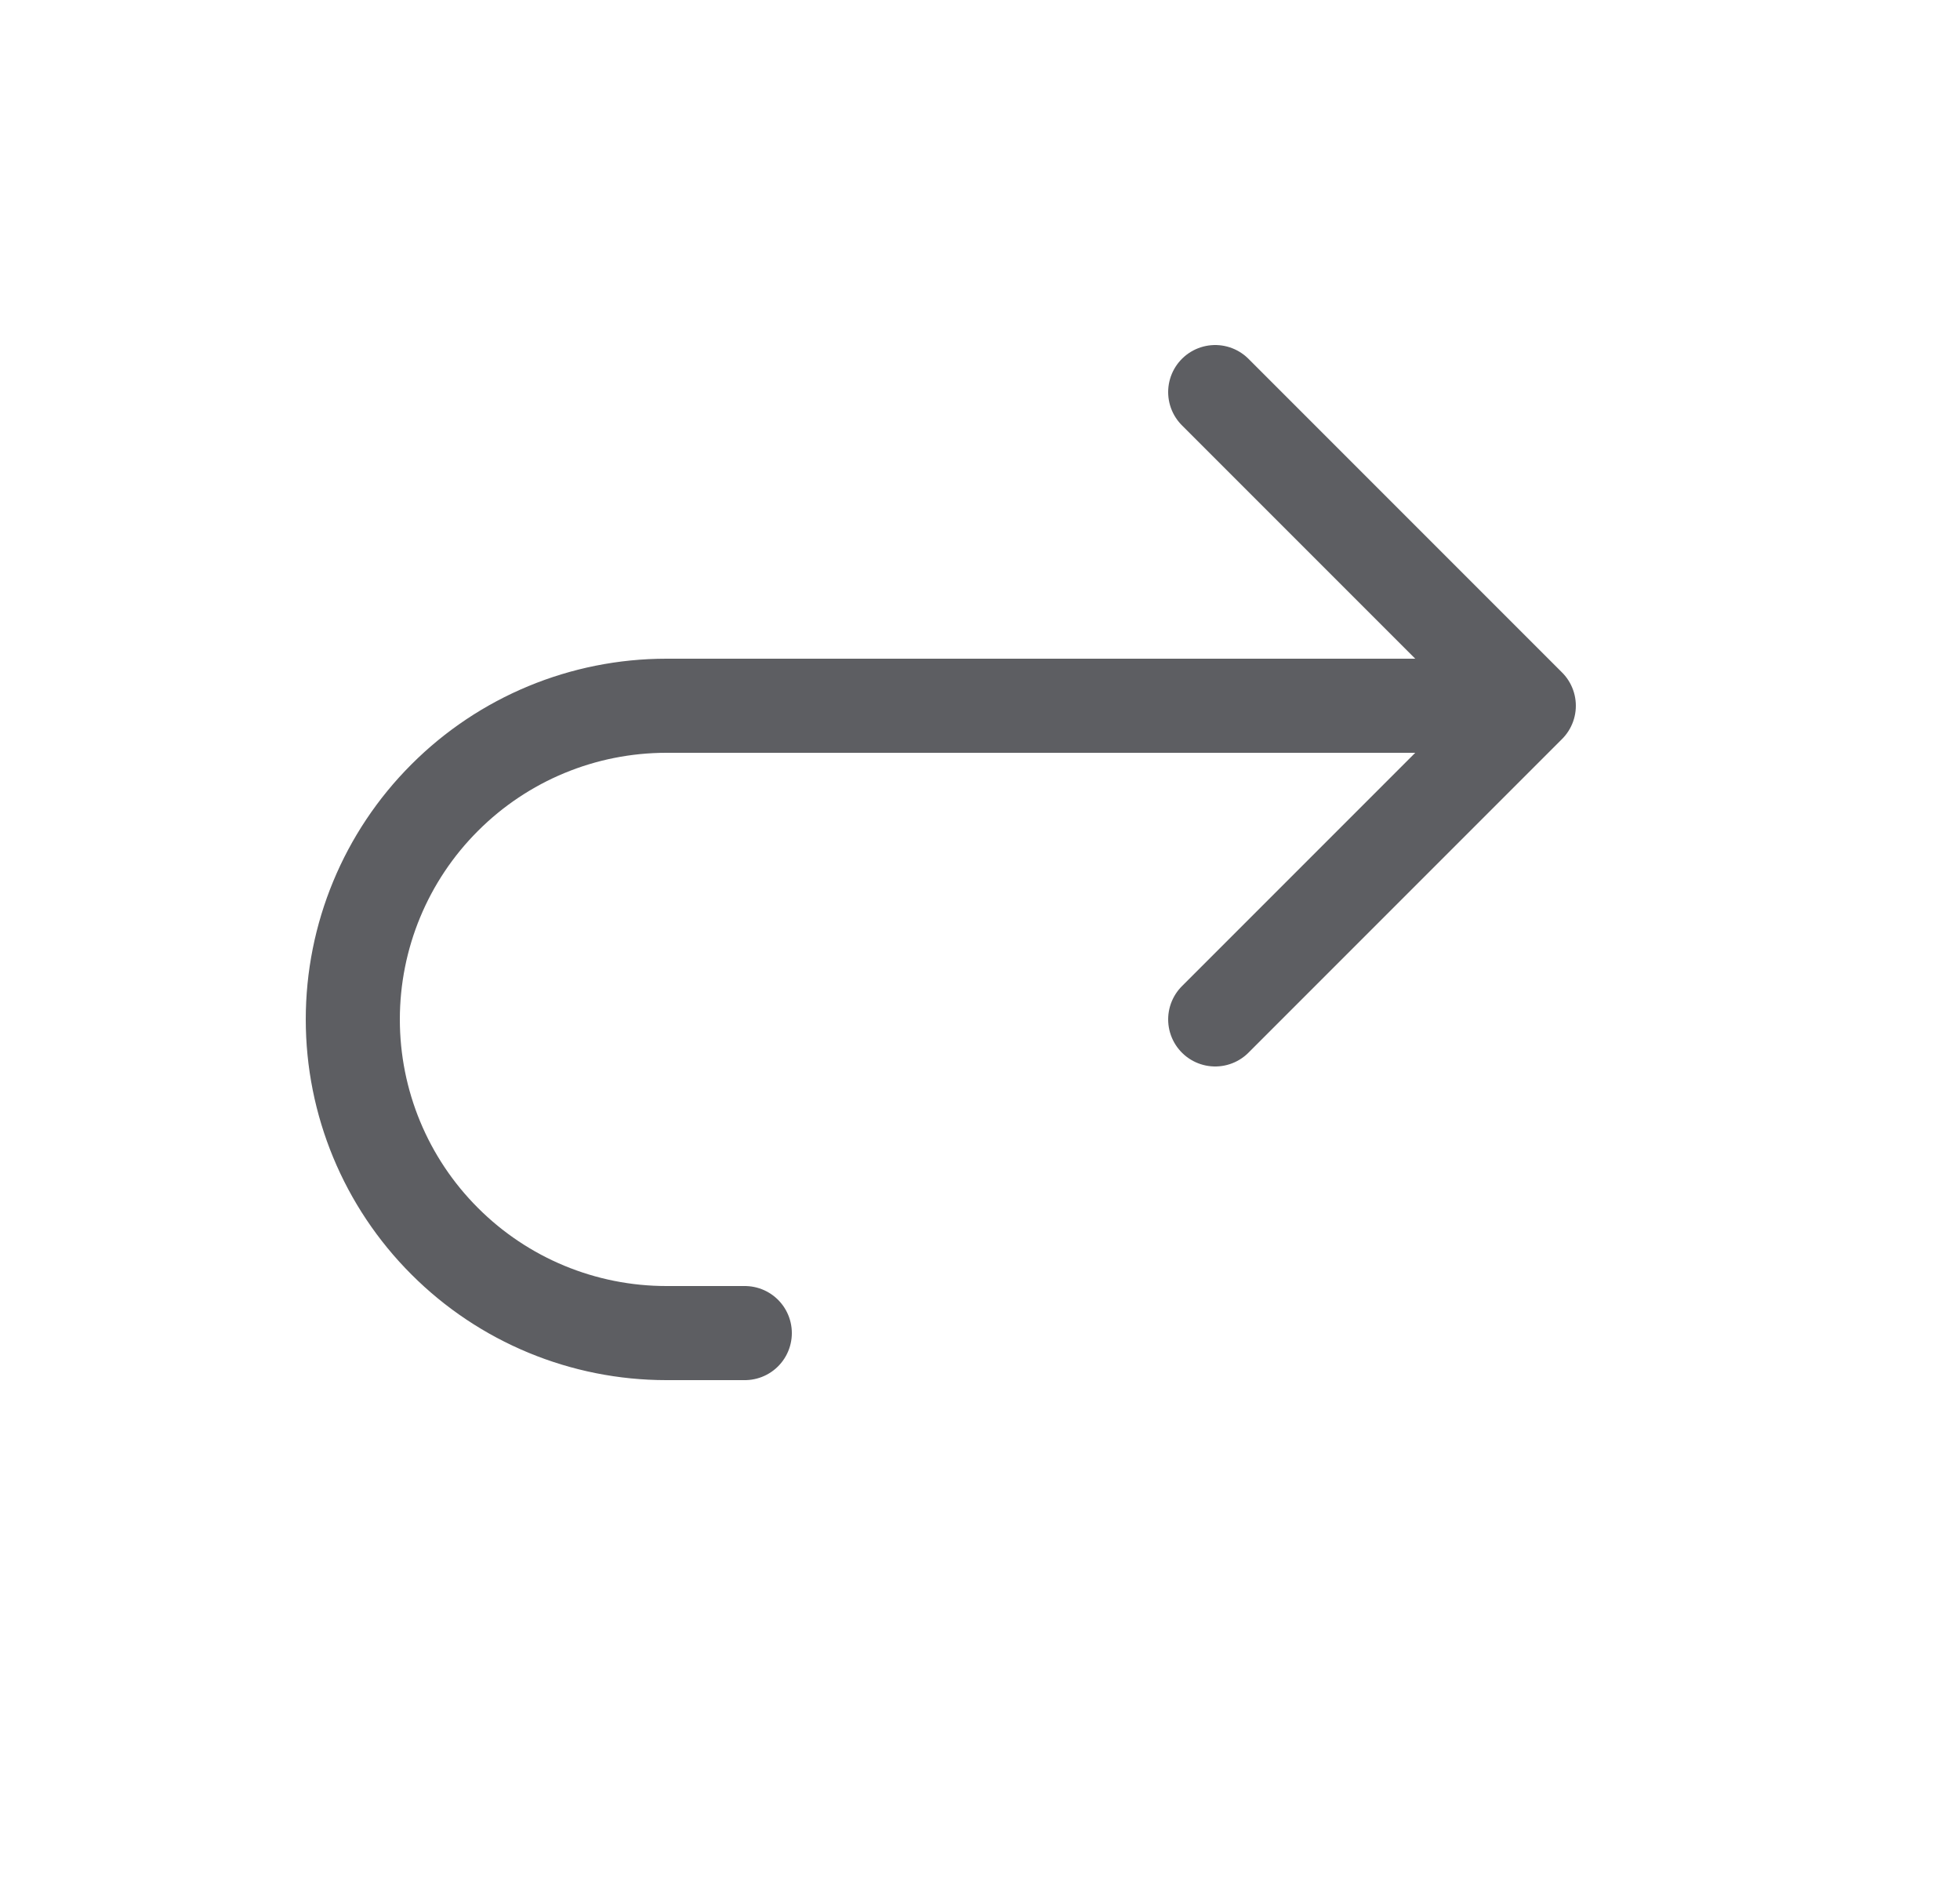
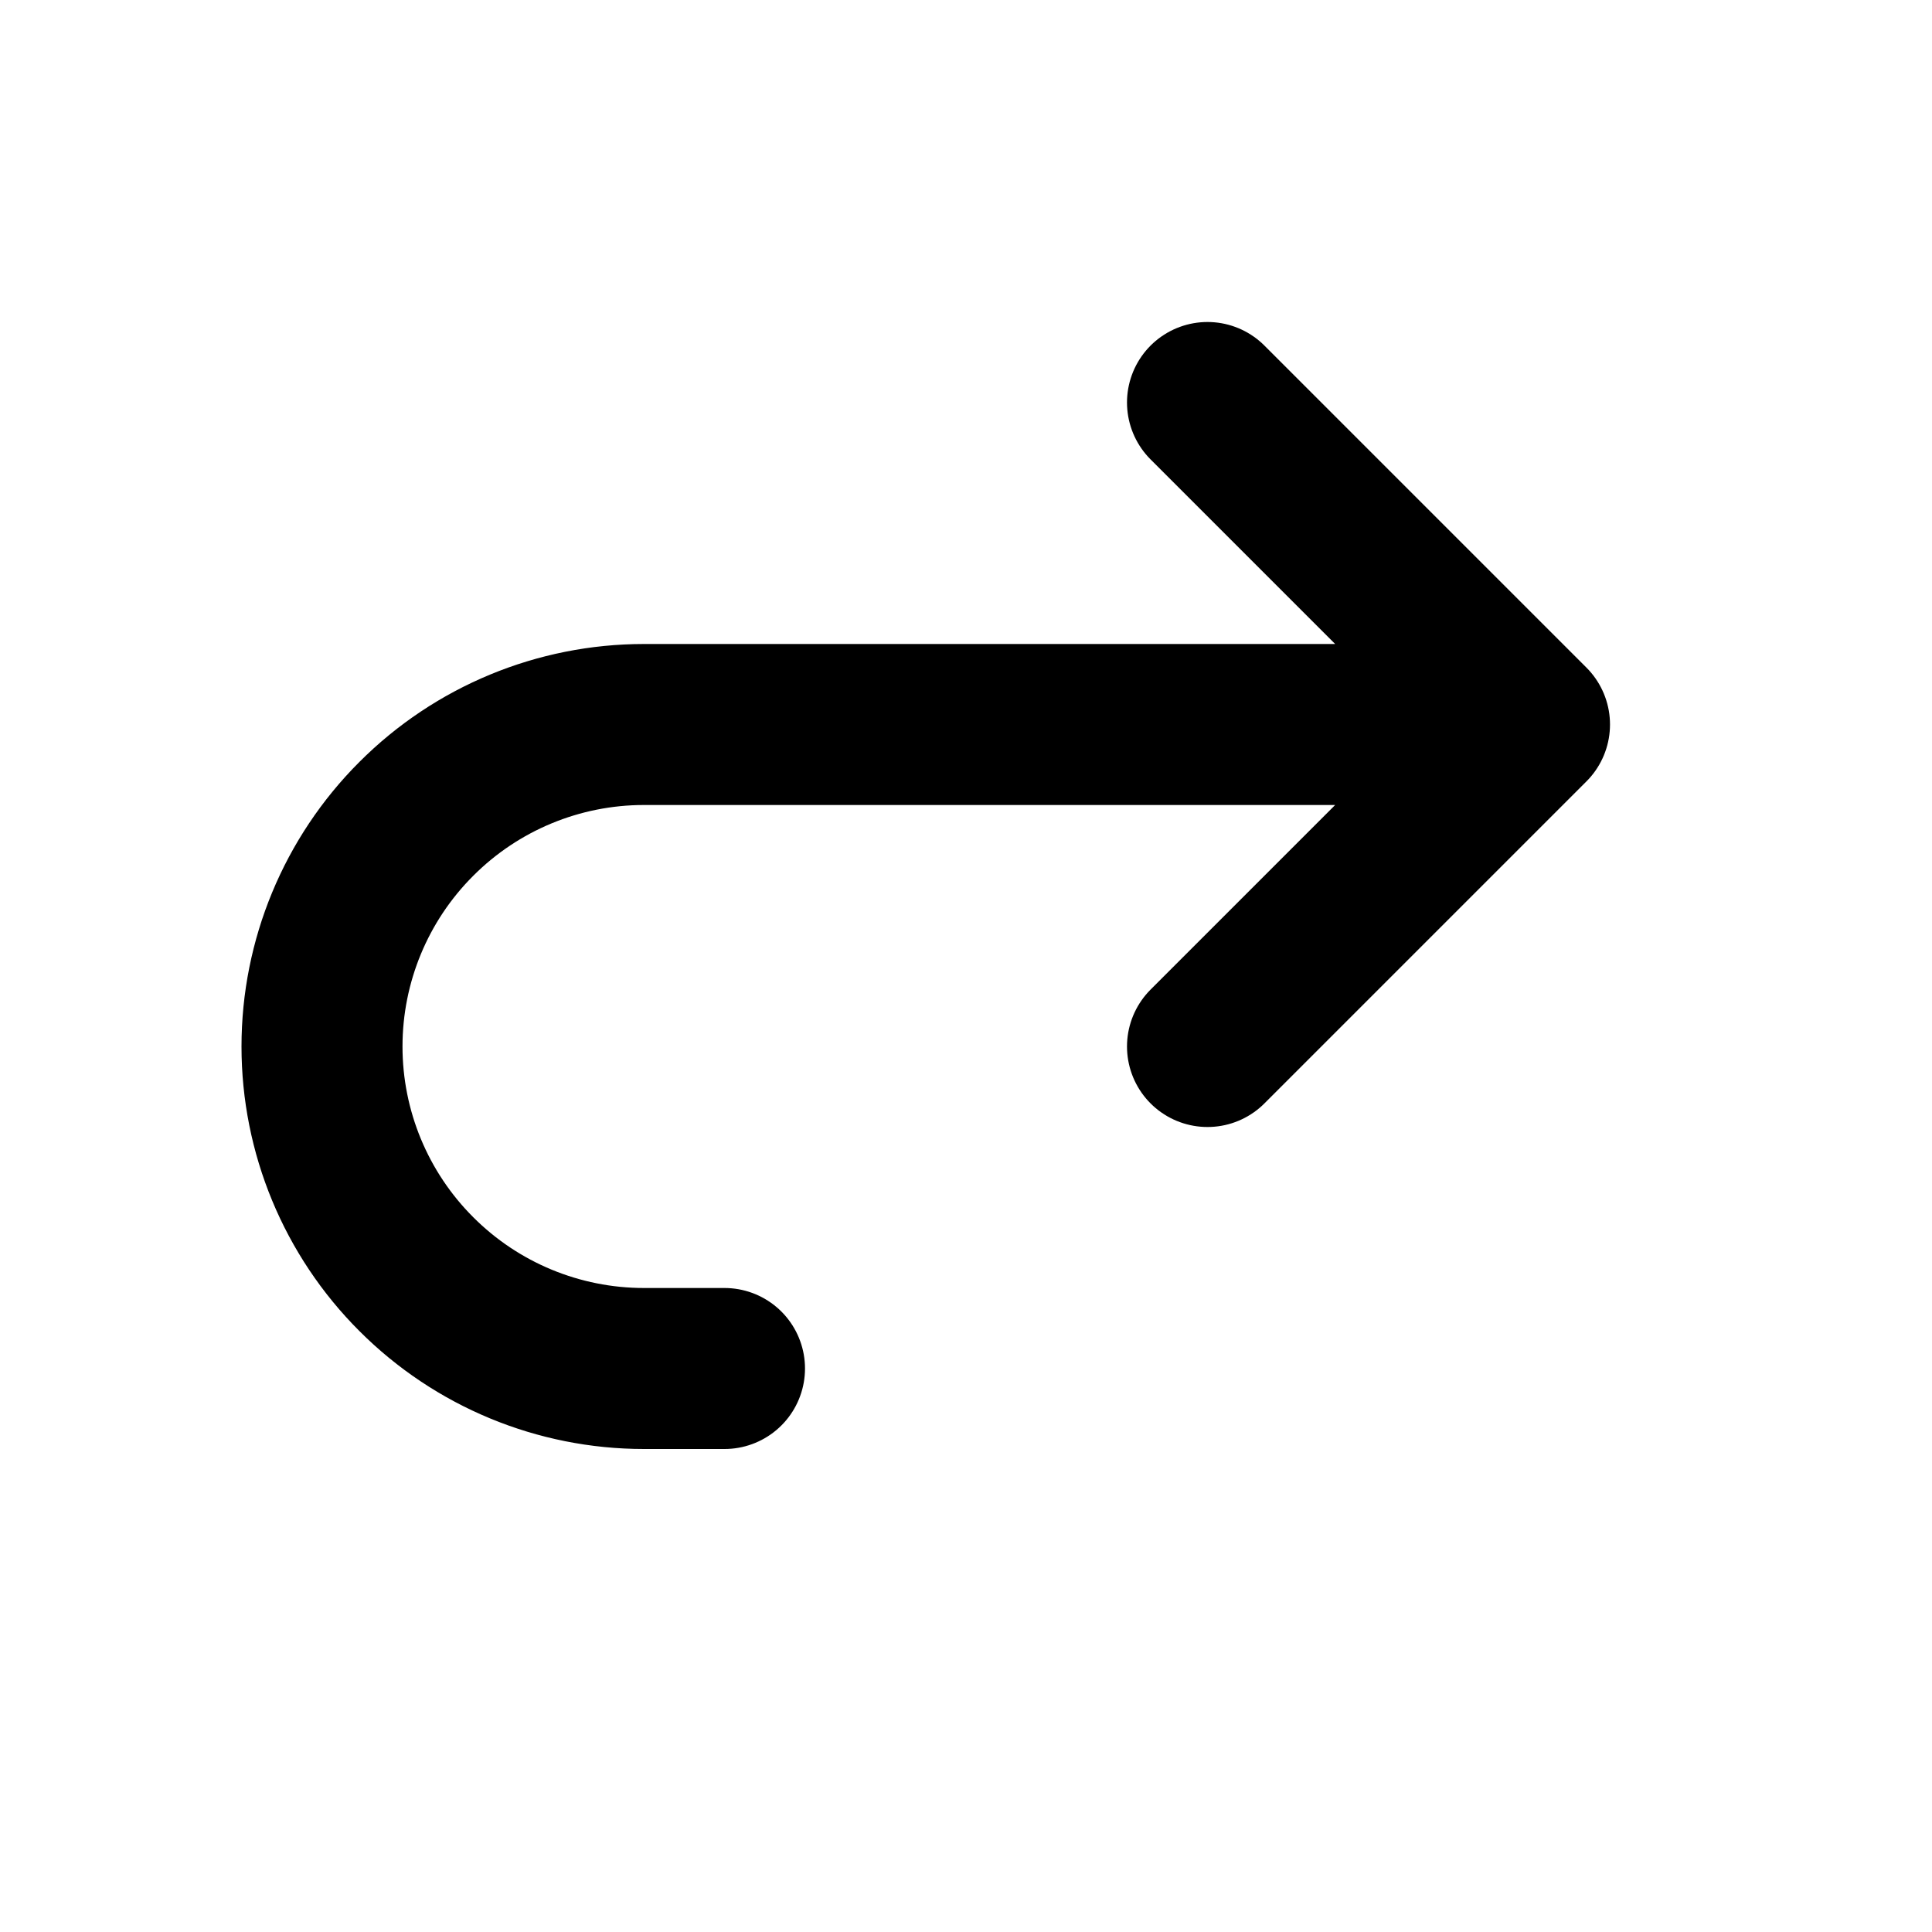
- <svg xmlns="http://www.w3.org/2000/svg" width="25" height="24" viewBox="0 0 25 24" fill="none">
-   <path d="M15.5 13L19.5 9M19.5 9L15.5 5M19.5 9L8.5 9C7.439 9 6.422 9.421 5.672 10.172C4.921 10.922 4.5 11.939 4.5 13C4.5 14.061 4.921 15.078 5.672 15.828C6.422 16.579 7.439 17 8.5 17H9.5" stroke="#5D5E62" stroke-width="1.2" stroke-linecap="round" stroke-linejoin="round" />
+ <svg xmlns="http://www.w3.org/2000/svg" width="24" height="24" viewBox="0 0 24 24" stroke-width="2" stroke="currentColor" fill="none" stroke-linecap="round" stroke-linejoin="round">
+   <path d="M15 13L19 9M19 9L15 5M19 9L8 9C6.939 9 5.922 9.421 5.172 10.172C4.421 10.922 4 11.939 4 13C4 14.061 4.421 15.078 5.172 15.828C5.922 16.579 6.939 17 8 17H9" />
</svg>
